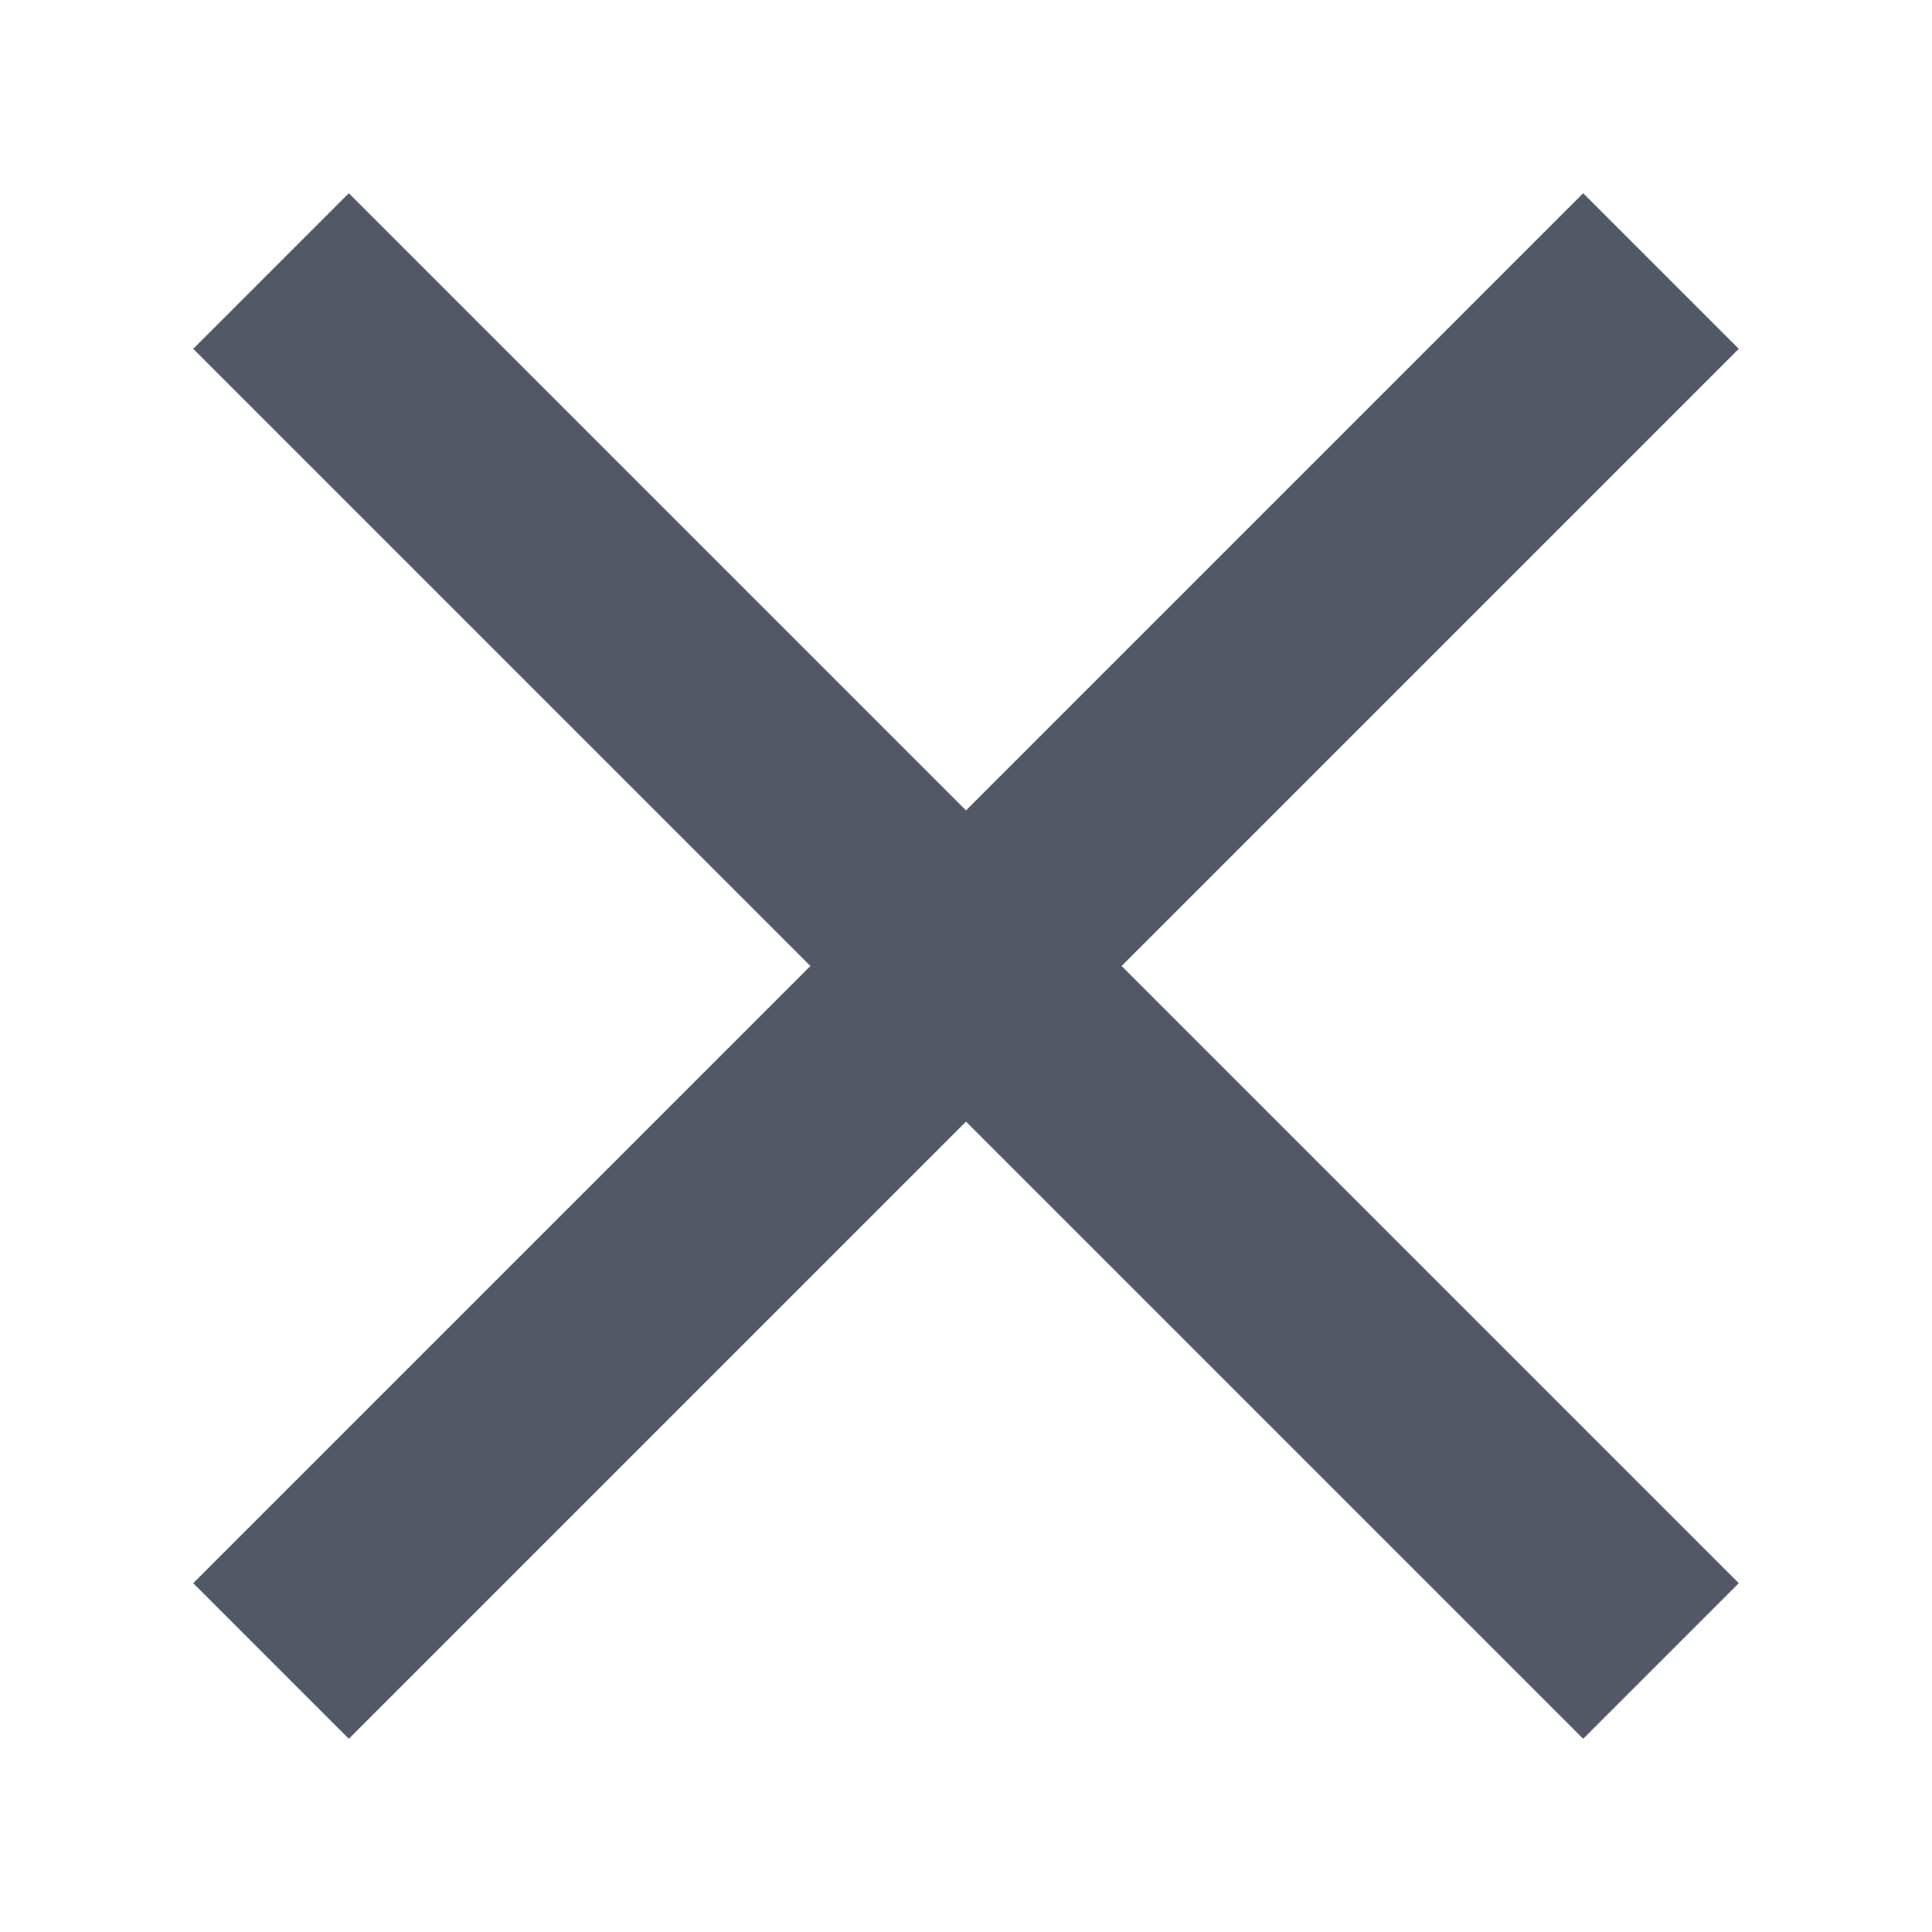
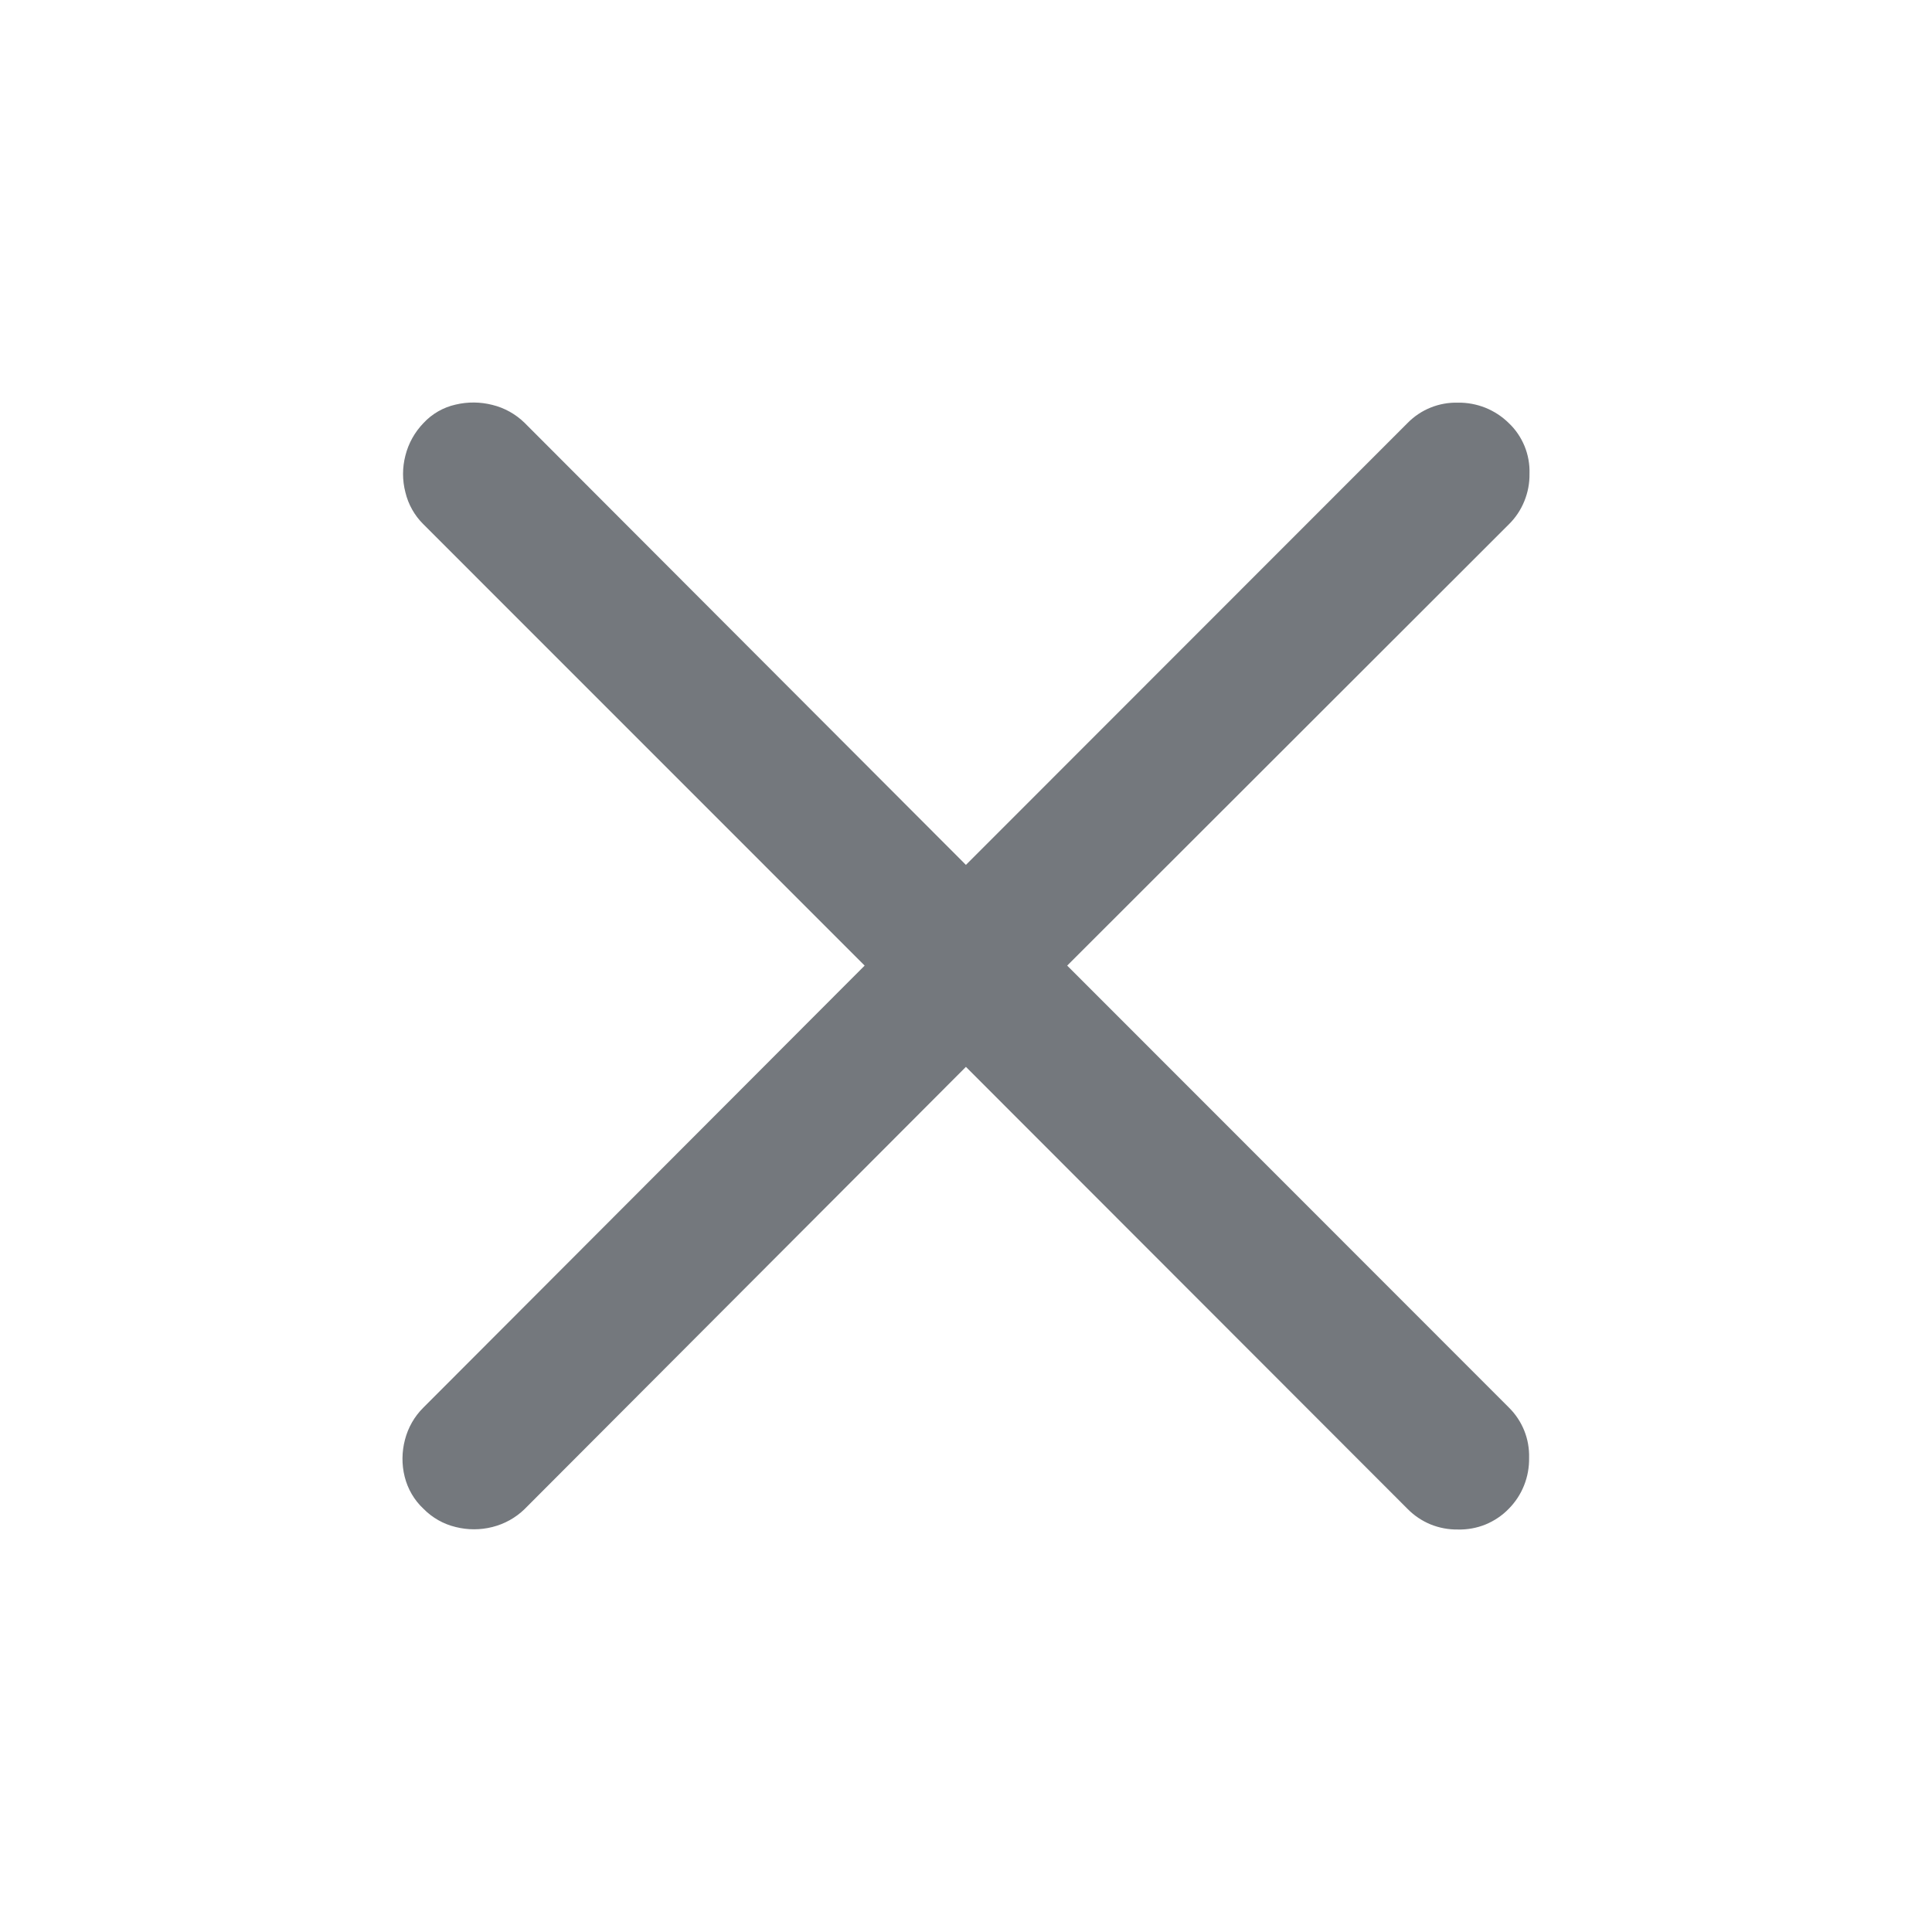
- <svg xmlns="http://www.w3.org/2000/svg" width="20" height="20" viewBox="0 0 20 20" fill="none">
-   <path d="M18 3.611L16.389 2L10 8.389L3.611 2L2 3.611L8.389 10L2 16.389L3.611 18L10 11.611L16.389 18L18 16.389L11.611 10L18 3.611Z" fill="#535867" />
+ <svg xmlns="http://www.w3.org/2000/svg" width="24" height="24" viewBox="0 0 24 24" fill="none">
+   <path d="M5.261 18.743C5.37 18.854 5.509 18.933 5.66 18.969C5.81 19.007 5.967 19.007 6.117 18.969C6.268 18.931 6.405 18.855 6.516 18.747L11.999 13.253L17.487 18.746C17.568 18.828 17.665 18.893 17.772 18.937C17.879 18.98 17.994 19.002 18.11 19C18.227 19.003 18.344 18.982 18.453 18.938C18.562 18.893 18.661 18.827 18.743 18.742C18.825 18.659 18.89 18.56 18.933 18.451C18.976 18.343 18.997 18.226 18.995 18.109C18.998 17.994 18.978 17.879 18.935 17.772C18.892 17.665 18.827 17.567 18.745 17.486L13.257 11.995L18.745 6.512C18.828 6.43 18.893 6.332 18.936 6.225C18.98 6.117 19.002 6.001 19 5.885C19.004 5.768 18.983 5.651 18.939 5.543C18.894 5.434 18.828 5.336 18.743 5.256C18.659 5.173 18.56 5.109 18.452 5.065C18.343 5.022 18.227 5 18.11 5.002C17.994 4.999 17.879 5.02 17.772 5.063C17.665 5.106 17.568 5.171 17.487 5.253L11.999 10.744L6.516 5.252C6.405 5.144 6.268 5.067 6.117 5.03C5.968 4.992 5.811 4.99 5.66 5.026C5.507 5.06 5.368 5.14 5.261 5.255C5.152 5.368 5.074 5.507 5.036 5.659C4.997 5.809 4.997 5.966 5.036 6.116C5.072 6.266 5.149 6.403 5.258 6.511L10.741 11.995L5.258 17.487C5.148 17.596 5.07 17.733 5.031 17.883C4.991 18.034 4.989 18.193 5.027 18.344C5.065 18.497 5.146 18.636 5.261 18.743Z" fill="#74787D" />
</svg>
